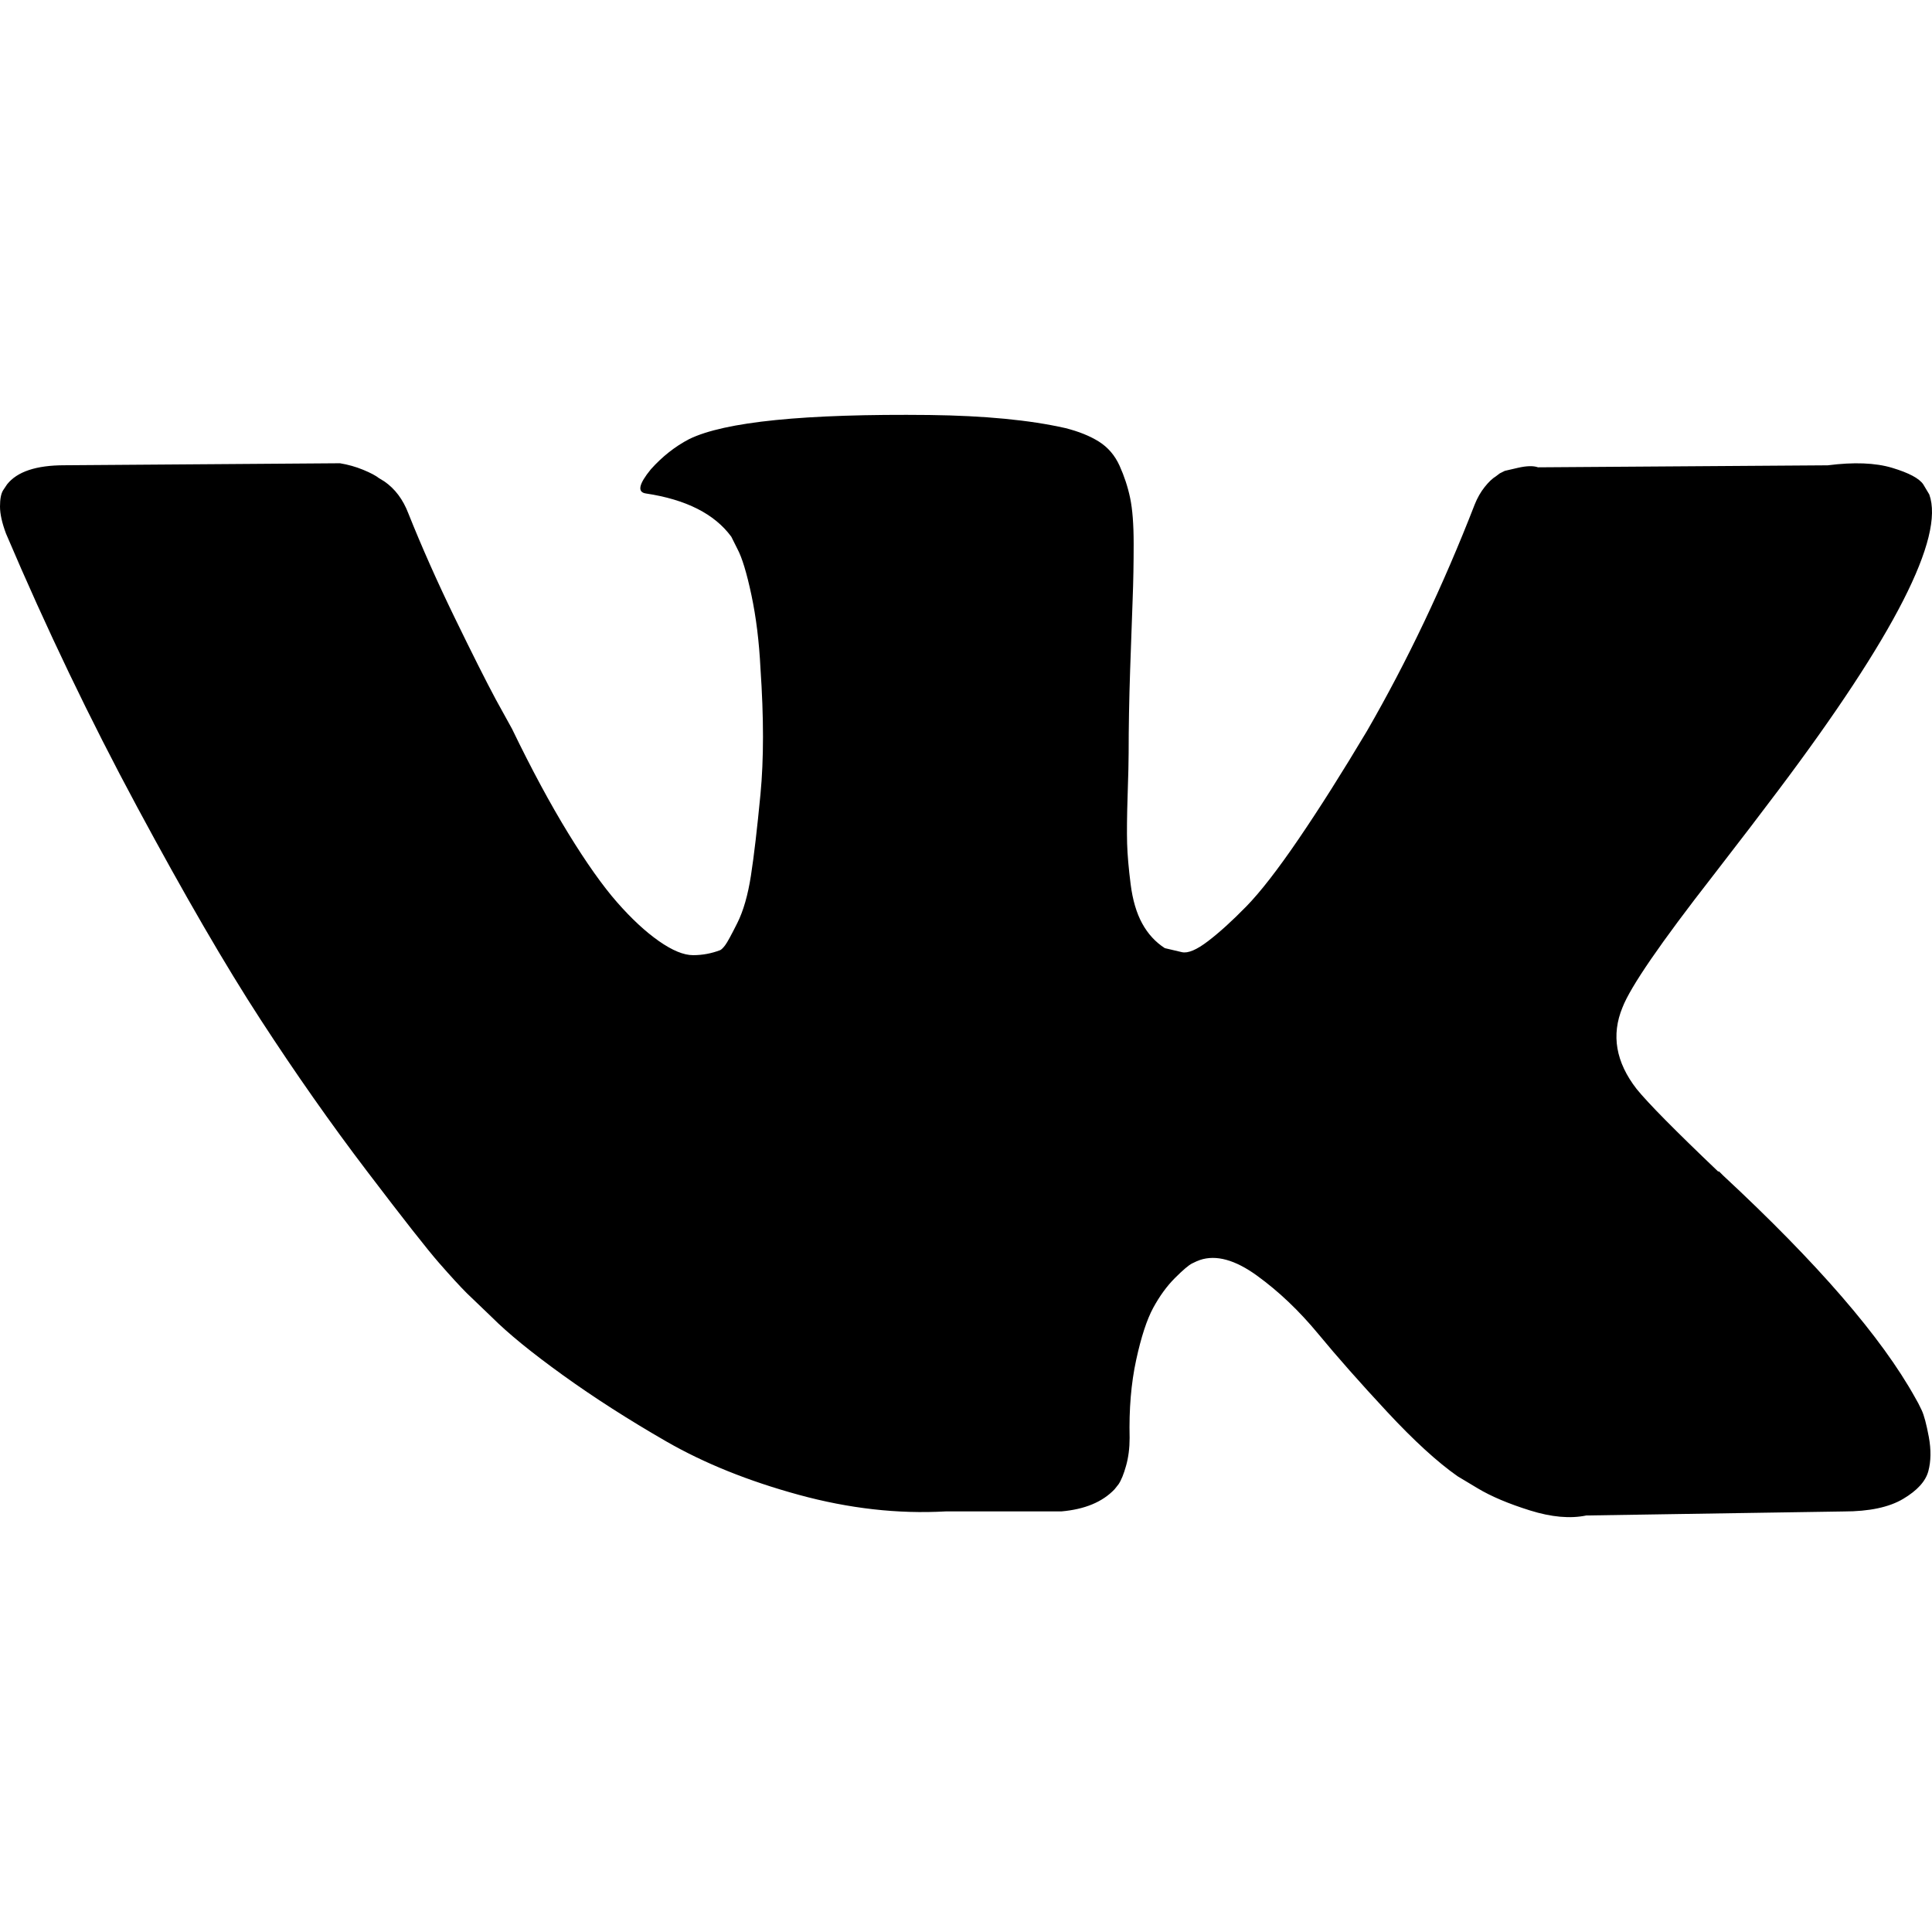
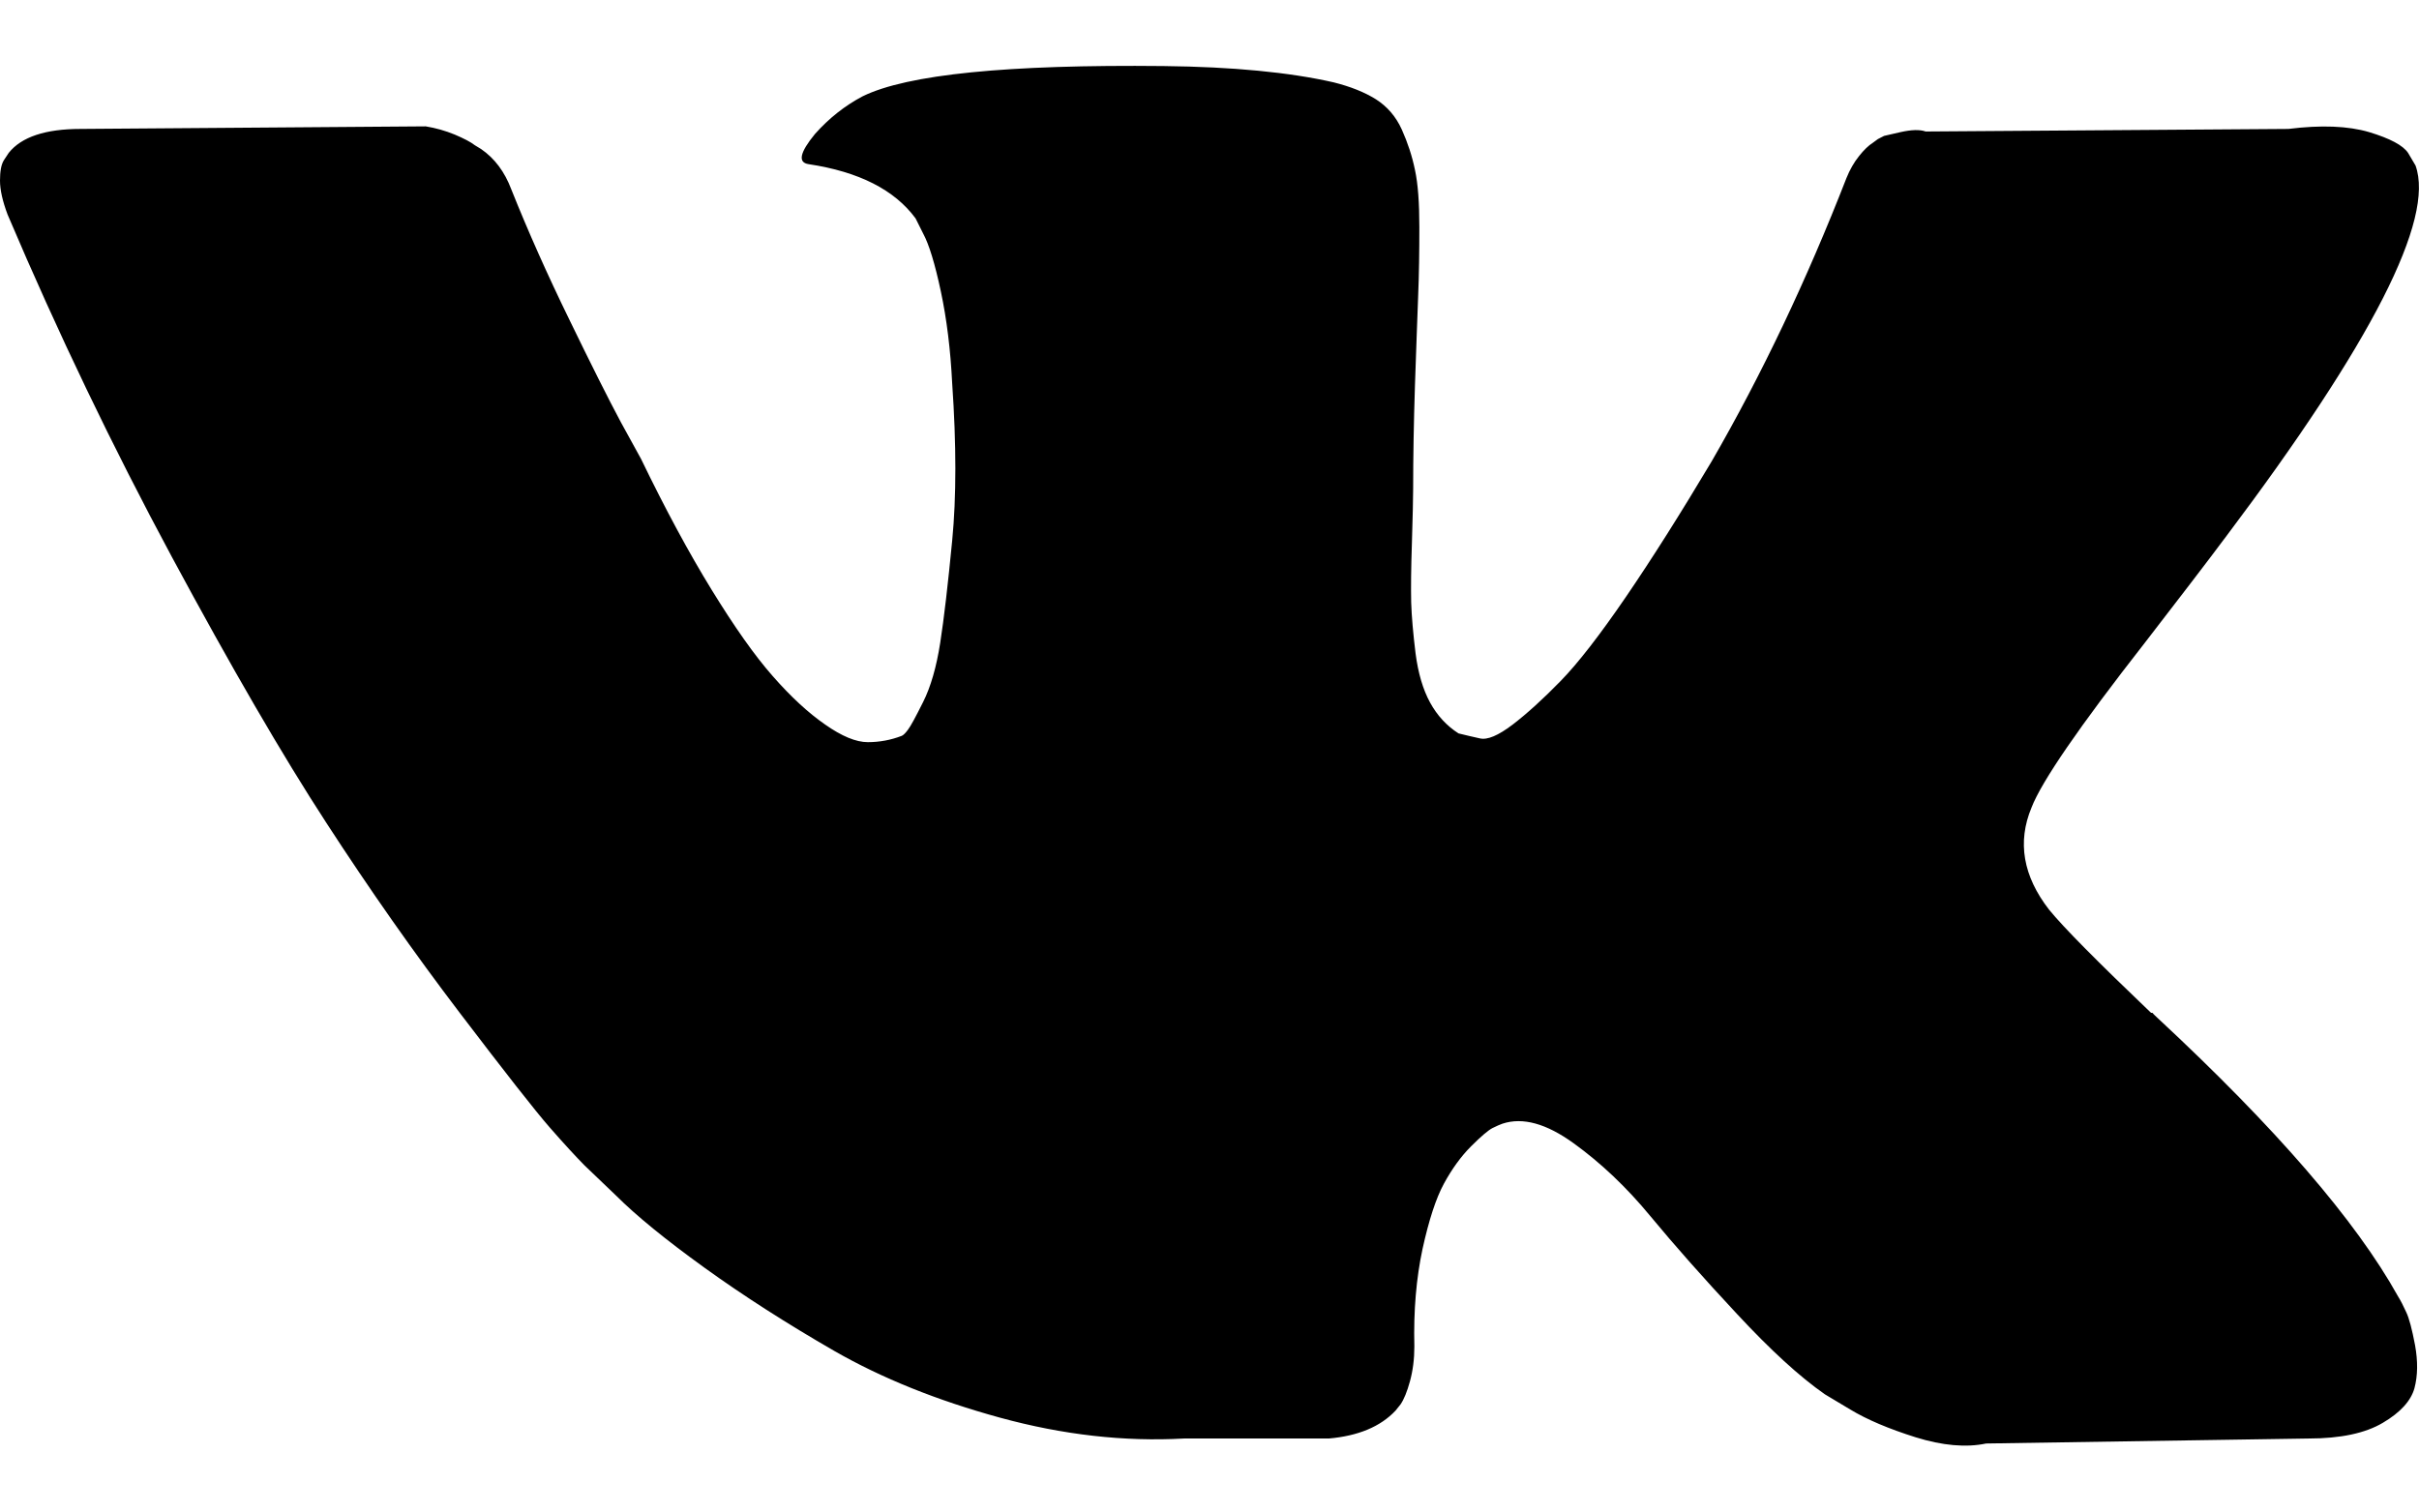
- <svg xmlns="http://www.w3.org/2000/svg" version="1.1" id="icon-vk" x="0px" y="0px" viewBox="0 0 548.358 548.358" style="enable-background:new 0 0 548.358 548.358;" xml:space="preserve">
-   <path d="M545.451,400.298c-0.664-1.431-1.283-2.618-1.858-3.569c-9.514-17.135-27.695-38.167-54.532-63.102l-0.567-0.571   l-0.284-0.28l-0.287-0.287h-0.288c-12.18-11.611-19.893-19.418-23.123-23.415c-5.91-7.614-7.234-15.321-4.004-23.13   c2.282-5.9,10.854-18.36,25.696-37.397c7.807-10.089,13.99-18.175,18.556-24.267c32.931-43.78,47.208-71.756,42.828-83.939   l-1.701-2.847c-1.143-1.714-4.093-3.282-8.846-4.712c-4.764-1.427-10.853-1.663-18.278-0.712l-82.224,0.568   c-1.332-0.472-3.234-0.428-5.712,0.144c-2.475,0.572-3.713,0.859-3.713,0.859l-1.431,0.715l-1.136,0.859   c-0.952,0.568-1.999,1.567-3.142,2.995c-1.137,1.423-2.088,3.093-2.848,4.996c-8.952,23.031-19.13,44.444-30.553,64.238   c-7.043,11.803-13.511,22.032-19.418,30.693c-5.899,8.658-10.848,15.037-14.842,19.126c-4,4.093-7.61,7.372-10.852,9.849   c-3.237,2.478-5.708,3.525-7.419,3.142c-1.715-0.383-3.33-0.763-4.859-1.143c-2.663-1.714-4.805-4.045-6.42-6.995   c-1.622-2.95-2.714-6.663-3.285-11.136c-0.568-4.476-0.904-8.326-1-11.563c-0.089-3.233-0.048-7.806,0.145-13.706   c0.198-5.903,0.287-9.897,0.287-11.991c0-7.234,0.141-15.085,0.424-23.555c0.288-8.47,0.521-15.181,0.716-20.125   c0.194-4.949,0.284-10.185,0.284-15.705s-0.336-9.849-1-12.991c-0.656-3.138-1.663-6.184-2.99-9.137   c-1.335-2.95-3.289-5.232-5.853-6.852c-2.569-1.618-5.763-2.902-9.564-3.856c-10.089-2.283-22.936-3.518-38.547-3.71   c-35.401-0.38-58.148,1.906-68.236,6.855c-3.997,2.091-7.614,4.948-10.848,8.562c-3.427,4.189-3.905,6.475-1.431,6.851   c11.422,1.711,19.508,5.804,24.267,12.275l1.715,3.429c1.334,2.474,2.666,6.854,3.999,13.134c1.331,6.28,2.19,13.227,2.568,20.837   c0.95,13.897,0.95,25.793,0,35.689c-0.953,9.9-1.853,17.607-2.712,23.127c-0.859,5.52-2.143,9.993-3.855,13.418   c-1.715,3.426-2.856,5.52-3.428,6.28c-0.571,0.76-1.047,1.239-1.425,1.427c-2.474,0.948-5.047,1.431-7.71,1.431   c-2.667,0-5.901-1.334-9.707-4c-3.805-2.666-7.754-6.328-11.847-10.992c-4.093-4.665-8.709-11.184-13.85-19.558   c-5.137-8.374-10.467-18.271-15.987-29.691l-4.567-8.282c-2.855-5.328-6.755-13.086-11.704-23.267   c-4.952-10.185-9.329-20.037-13.134-29.554c-1.521-3.997-3.806-7.04-6.851-9.134l-1.429-0.859c-0.95-0.76-2.475-1.567-4.567-2.427   c-2.095-0.859-4.281-1.475-6.567-1.854l-78.229,0.568c-7.994,0-13.418,1.811-16.274,5.428l-1.143,1.711   C0.288,140.146,0,141.668,0,143.763c0,2.094,0.571,4.664,1.714,7.707c11.42,26.84,23.839,52.725,37.257,77.659   c13.418,24.934,25.078,45.019,34.973,60.237c9.897,15.229,19.985,29.602,30.264,43.112c10.279,13.515,17.083,22.176,20.412,25.981   c3.333,3.812,5.951,6.662,7.854,8.565l7.139,6.851c4.568,4.569,11.276,10.041,20.127,16.416   c8.853,6.379,18.654,12.659,29.408,18.85c10.756,6.181,23.269,11.225,37.546,15.126c14.275,3.905,28.169,5.472,41.684,4.716h32.834   c6.659-0.575,11.704-2.669,15.133-6.283l1.136-1.431c0.764-1.136,1.479-2.901,2.139-5.276c0.668-2.379,1-5,1-7.851   c-0.195-8.183,0.428-15.558,1.852-22.124c1.423-6.564,3.045-11.513,4.859-14.846c1.813-3.33,3.859-6.14,6.136-8.418   c2.282-2.283,3.908-3.666,4.862-4.142c0.948-0.479,1.705-0.804,2.276-0.999c4.568-1.522,9.944-0.048,16.136,4.429   c6.187,4.473,11.99,9.996,17.418,16.56c5.425,6.57,11.943,13.941,19.555,22.124c7.617,8.186,14.277,14.271,19.985,18.274   l5.708,3.426c3.812,2.286,8.761,4.38,14.853,6.283c6.081,1.902,11.409,2.378,15.984,1.427l73.087-1.14   c7.229,0,12.854-1.197,16.844-3.572c3.998-2.379,6.373-5,7.139-7.851c0.764-2.854,0.805-6.092,0.145-9.712   C546.782,404.25,546.115,401.725,545.451,400.298z" />
+ <svg xmlns="http://www.w3.org/2000/svg" viewBox="0 0 16 10">
+   <path d="M15.915 8.68C15.896 8.638 15.878 8.603 15.861 8.576C15.583 8.076 15.053 7.462 14.27 6.734L14.253 6.718L14.245 6.71L14.237 6.701H14.228C13.873 6.362 13.648 6.135 13.553 6.018C13.381 5.796 13.342 5.571 13.437 5.343C13.503 5.171 13.753 4.807 14.187 4.252C14.414 3.958 14.595 3.722 14.728 3.544C15.689 2.267 16.105 1.45 15.977 1.095L15.928 1.012C15.895 0.962 15.809 0.916 15.67 0.874C15.531 0.833 15.353 0.826 15.136 0.853L12.737 0.87C12.698 0.856 12.643 0.858 12.571 0.874C12.498 0.891 12.462 0.899 12.462 0.899L12.421 0.92L12.387 0.945C12.36 0.962 12.329 0.991 12.296 1.033C12.263 1.074 12.235 1.123 12.213 1.178C11.951 1.85 11.655 2.475 11.321 3.053C11.116 3.397 10.927 3.696 10.755 3.948C10.582 4.201 10.438 4.387 10.322 4.506C10.205 4.626 10.1 4.721 10.005 4.794C9.91 4.866 9.838 4.897 9.788 4.885C9.738 4.874 9.691 4.863 9.647 4.852C9.569 4.802 9.506 4.734 9.459 4.648C9.412 4.562 9.38 4.454 9.363 4.323C9.347 4.192 9.337 4.08 9.334 3.986C9.332 3.891 9.333 3.758 9.339 3.586C9.344 3.413 9.347 3.297 9.347 3.236C9.347 3.025 9.351 2.796 9.359 2.549C9.368 2.301 9.374 2.106 9.38 1.961C9.386 1.817 9.388 1.664 9.388 1.503C9.388 1.342 9.379 1.216 9.359 1.124C9.34 1.032 9.311 0.944 9.272 0.857C9.233 0.771 9.176 0.705 9.101 0.657C9.026 0.61 8.933 0.573 8.822 0.545C8.528 0.478 8.153 0.442 7.697 0.437C6.665 0.426 6.001 0.492 5.706 0.637C5.59 0.698 5.484 0.781 5.39 0.887C5.29 1.009 5.276 1.075 5.348 1.086C5.681 1.136 5.917 1.256 6.056 1.445L6.106 1.545C6.145 1.617 6.184 1.745 6.223 1.928C6.262 2.111 6.287 2.314 6.298 2.536C6.326 2.941 6.326 3.288 6.298 3.577C6.27 3.866 6.244 4.091 6.219 4.252C6.194 4.413 6.156 4.544 6.106 4.644C6.056 4.744 6.023 4.805 6.006 4.827C5.99 4.849 5.976 4.863 5.965 4.868C5.893 4.896 5.817 4.91 5.74 4.91C5.662 4.91 5.568 4.871 5.457 4.793C5.346 4.716 5.23 4.609 5.111 4.473C4.991 4.337 4.857 4.146 4.707 3.902C4.557 3.658 4.401 3.369 4.24 3.036L4.107 2.794C4.024 2.639 3.91 2.412 3.766 2.115C3.621 1.818 3.493 1.531 3.382 1.253C3.338 1.136 3.271 1.047 3.182 0.986L3.141 0.961C3.113 0.939 3.068 0.916 3.007 0.89C2.946 0.865 2.883 0.847 2.816 0.836L0.533 0.853C0.3 0.853 0.142 0.906 0.058 1.011L0.025 1.061C0.008 1.089 0 1.133 0 1.195C0 1.256 0.017 1.331 0.05 1.419C0.383 2.203 0.746 2.958 1.137 3.685C1.529 4.413 1.869 4.999 2.158 5.443C2.446 5.887 2.741 6.307 3.041 6.701C3.341 7.095 3.539 7.348 3.636 7.459C3.733 7.57 3.81 7.653 3.865 7.709L4.074 7.909C4.207 8.042 4.403 8.202 4.661 8.388C4.919 8.574 5.205 8.757 5.519 8.938C5.833 9.118 6.198 9.265 6.614 9.379C7.031 9.493 7.436 9.539 7.831 9.517H8.789C8.983 9.5 9.13 9.439 9.23 9.333L9.263 9.292C9.286 9.259 9.307 9.207 9.326 9.138C9.345 9.068 9.355 8.992 9.355 8.909C9.349 8.67 9.368 8.455 9.409 8.263C9.451 8.072 9.498 7.927 9.551 7.83C9.604 7.733 9.663 7.651 9.73 7.584C9.796 7.518 9.844 7.477 9.872 7.463C9.899 7.449 9.922 7.44 9.938 7.434C10.072 7.39 10.228 7.433 10.409 7.564C10.589 7.694 10.759 7.855 10.917 8.047C11.075 8.238 11.266 8.454 11.488 8.692C11.71 8.931 11.904 9.109 12.071 9.225L12.238 9.325C12.349 9.392 12.493 9.453 12.671 9.509C12.848 9.564 13.004 9.578 13.137 9.55L15.27 9.517C15.481 9.517 15.645 9.482 15.761 9.413C15.878 9.344 15.947 9.267 15.97 9.184C15.992 9.101 15.993 9.006 15.974 8.9C15.954 8.795 15.935 8.721 15.915 8.68Z" />
</svg>
